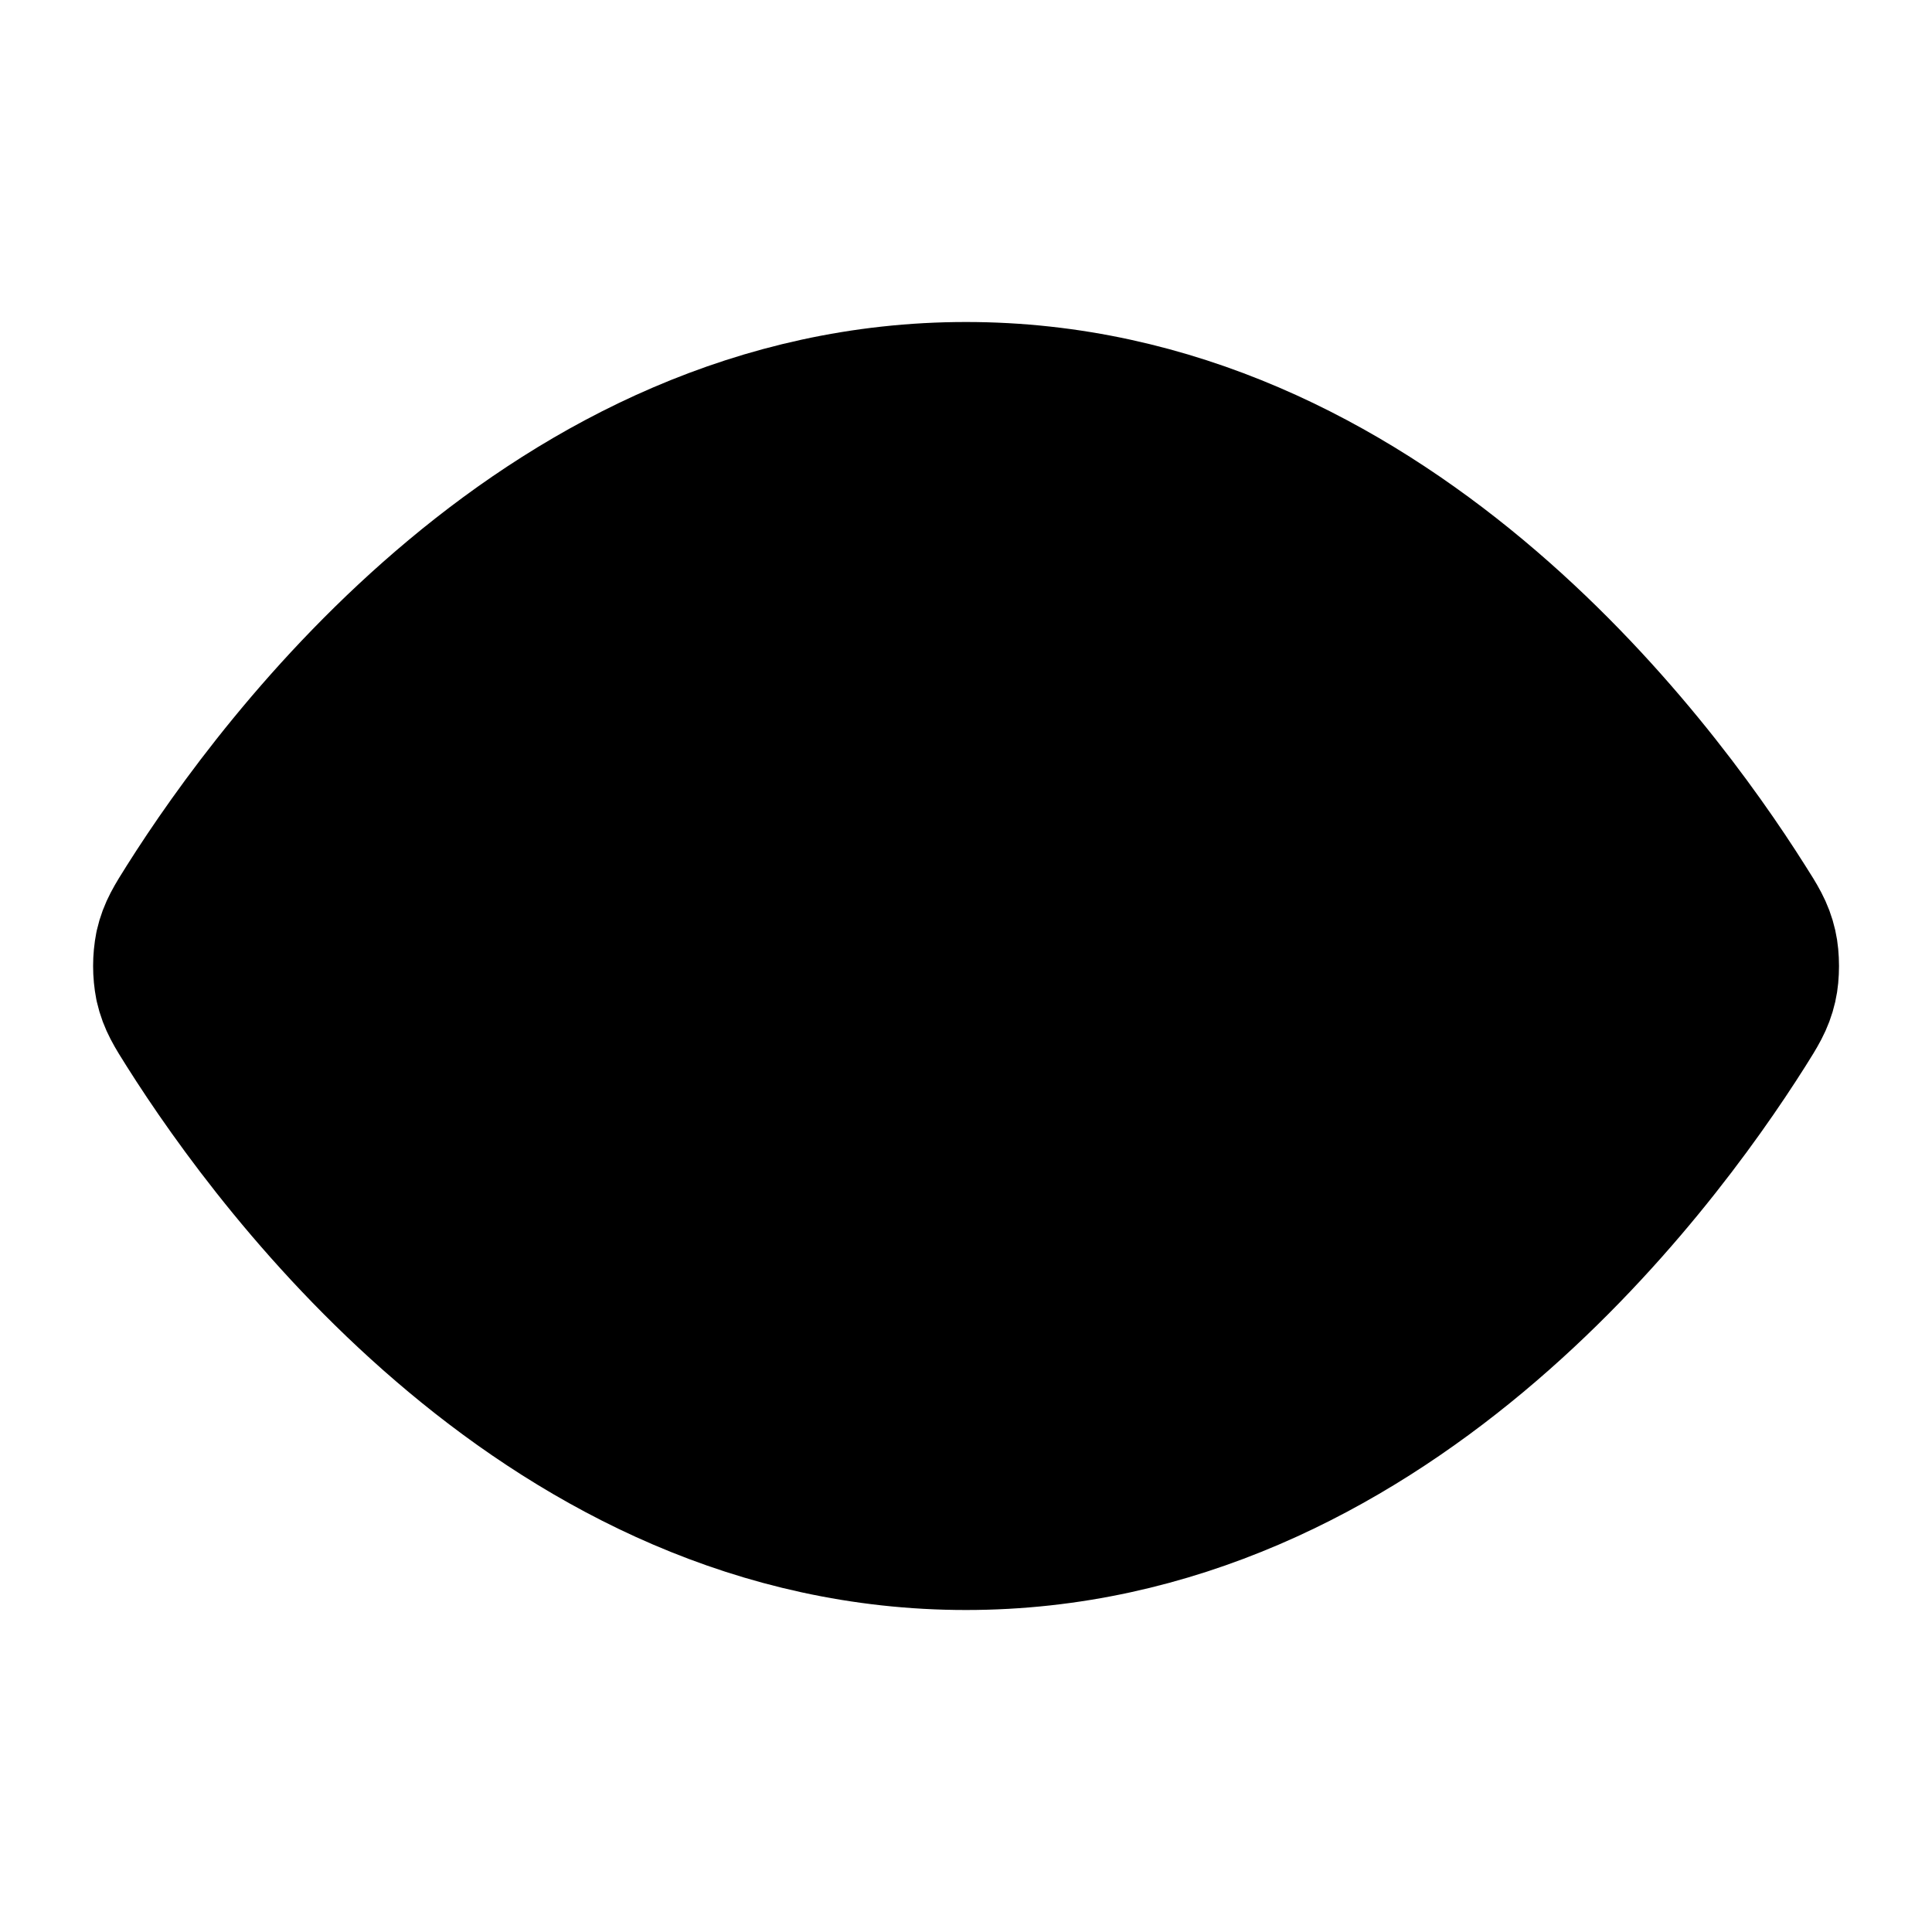
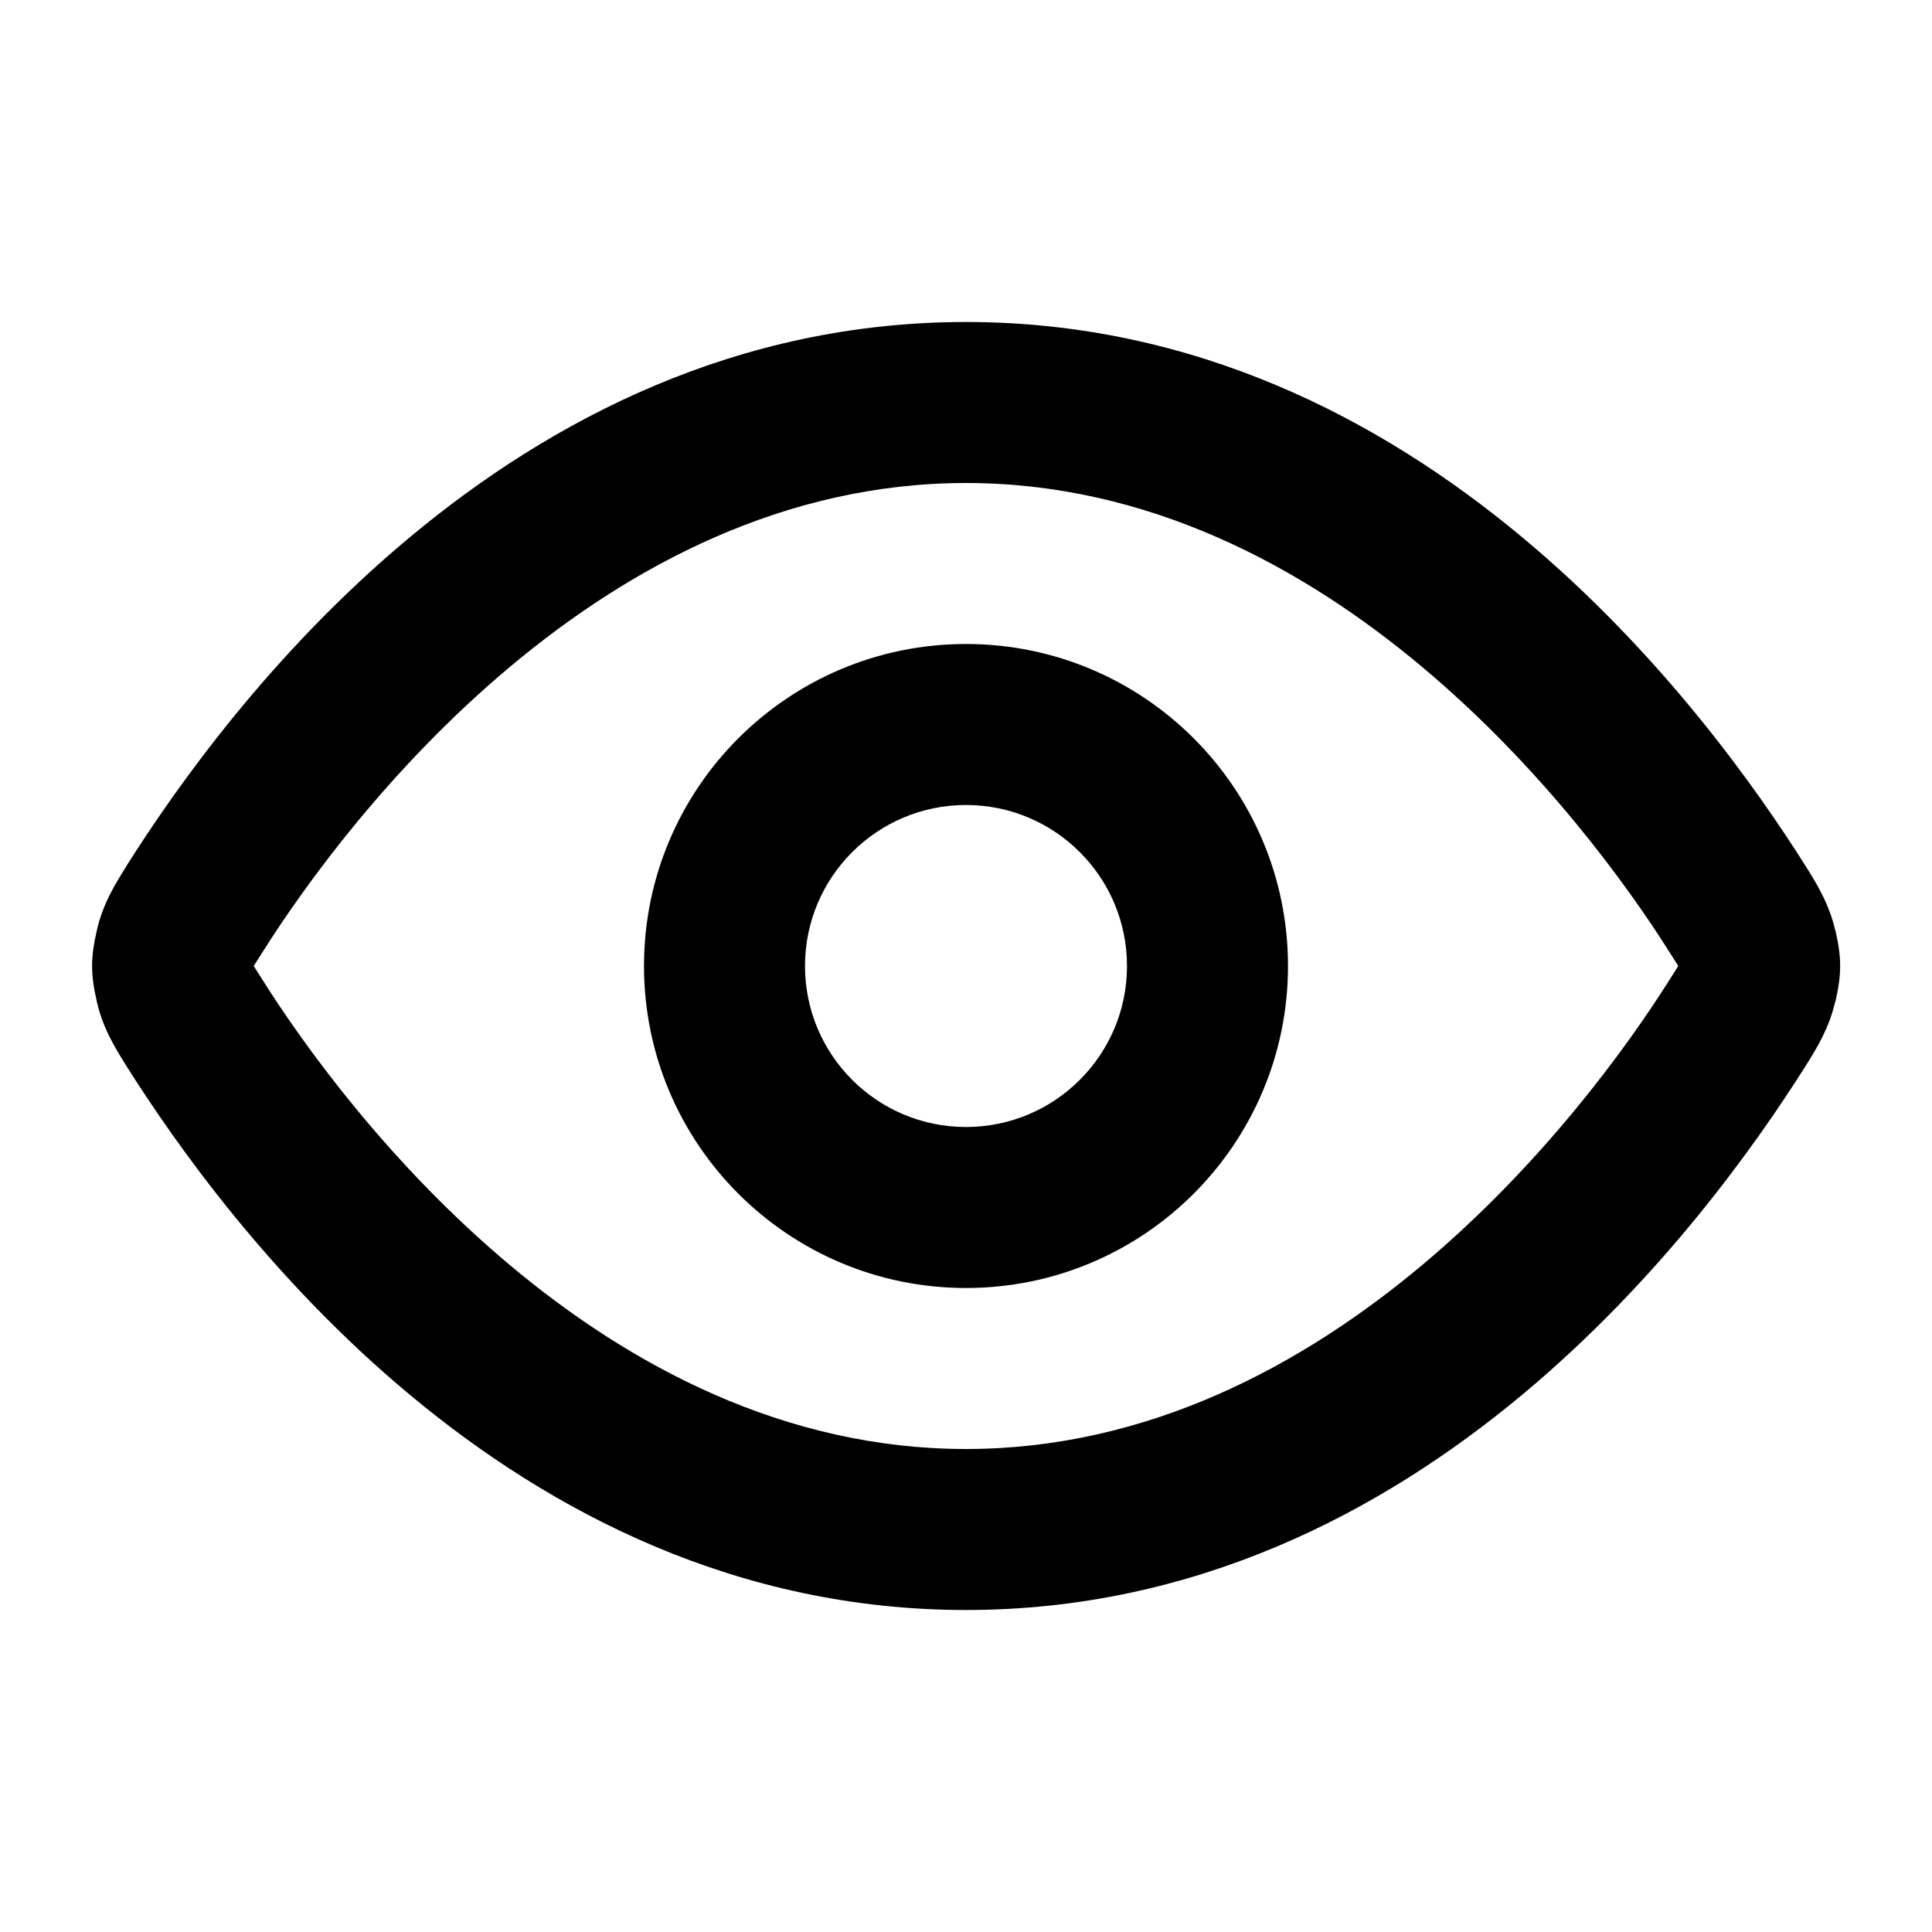
<svg xmlns="http://www.w3.org/2000/svg" width="24" height="24" fill="currentColor" viewBox="0 0 24 24">
-   <path stroke="currentColor" stroke-linecap="round" stroke-linejoin="round" stroke-width="2" d="M2.42 12.713c-.136-.215-.204-.323-.242-.49a1.173 1.173 0 0 1 0-.446c.038-.167.106-.274.242-.49C3.546 9.505 6.895 5 12 5s8.455 4.505 9.58 6.287c.137.215.205.323.243.49.029.125.029.322 0 .446-.038.167-.106.274-.242.49C20.455 14.495 17.105 19 12 19c-5.106 0-8.455-4.505-9.58-6.287Z" />
-   <path stroke="currentColor" stroke-linecap="round" stroke-linejoin="round" stroke-width="2" d="M12 15a3 3 0 1 0 0-6 3 3 0 0 0 0 6Z" />
+   <path d="M12 4C6.307 4 2.772 8.856 1.574 10.752v.002c-.136.216-.296.471-.37.799-.08.348-.08.546 0 .894.074.328.234.584.37.8v.001C2.772 15.144 6.307 20 12 20c5.693 0 9.228-4.856 10.426-6.752.136-.216.296-.473.37-.8h.003c.08-.349.08-.547 0-.895h-.002c-.075-.328-.235-.585-.371-.801C21.228 8.856 17.693 4 12 4Zm0 2c4.517 0 7.681 4.152 8.734 5.82l.114.18-.114.18C19.681 13.848 16.517 18 12 18s-7.681-4.152-8.734-5.82L3.152 12l.114-.18C4.319 10.152 7.483 6 12 6Z" />
+   <path fill-rule="evenodd" d="M8 12a4 4 0 1 1 8 0 4 4 0 0 1-8 0Zm4-2a2 2 0 1 0 0 4 2 2 0 0 0 0-4Z" clip-rule="evenodd" />
</svg>
